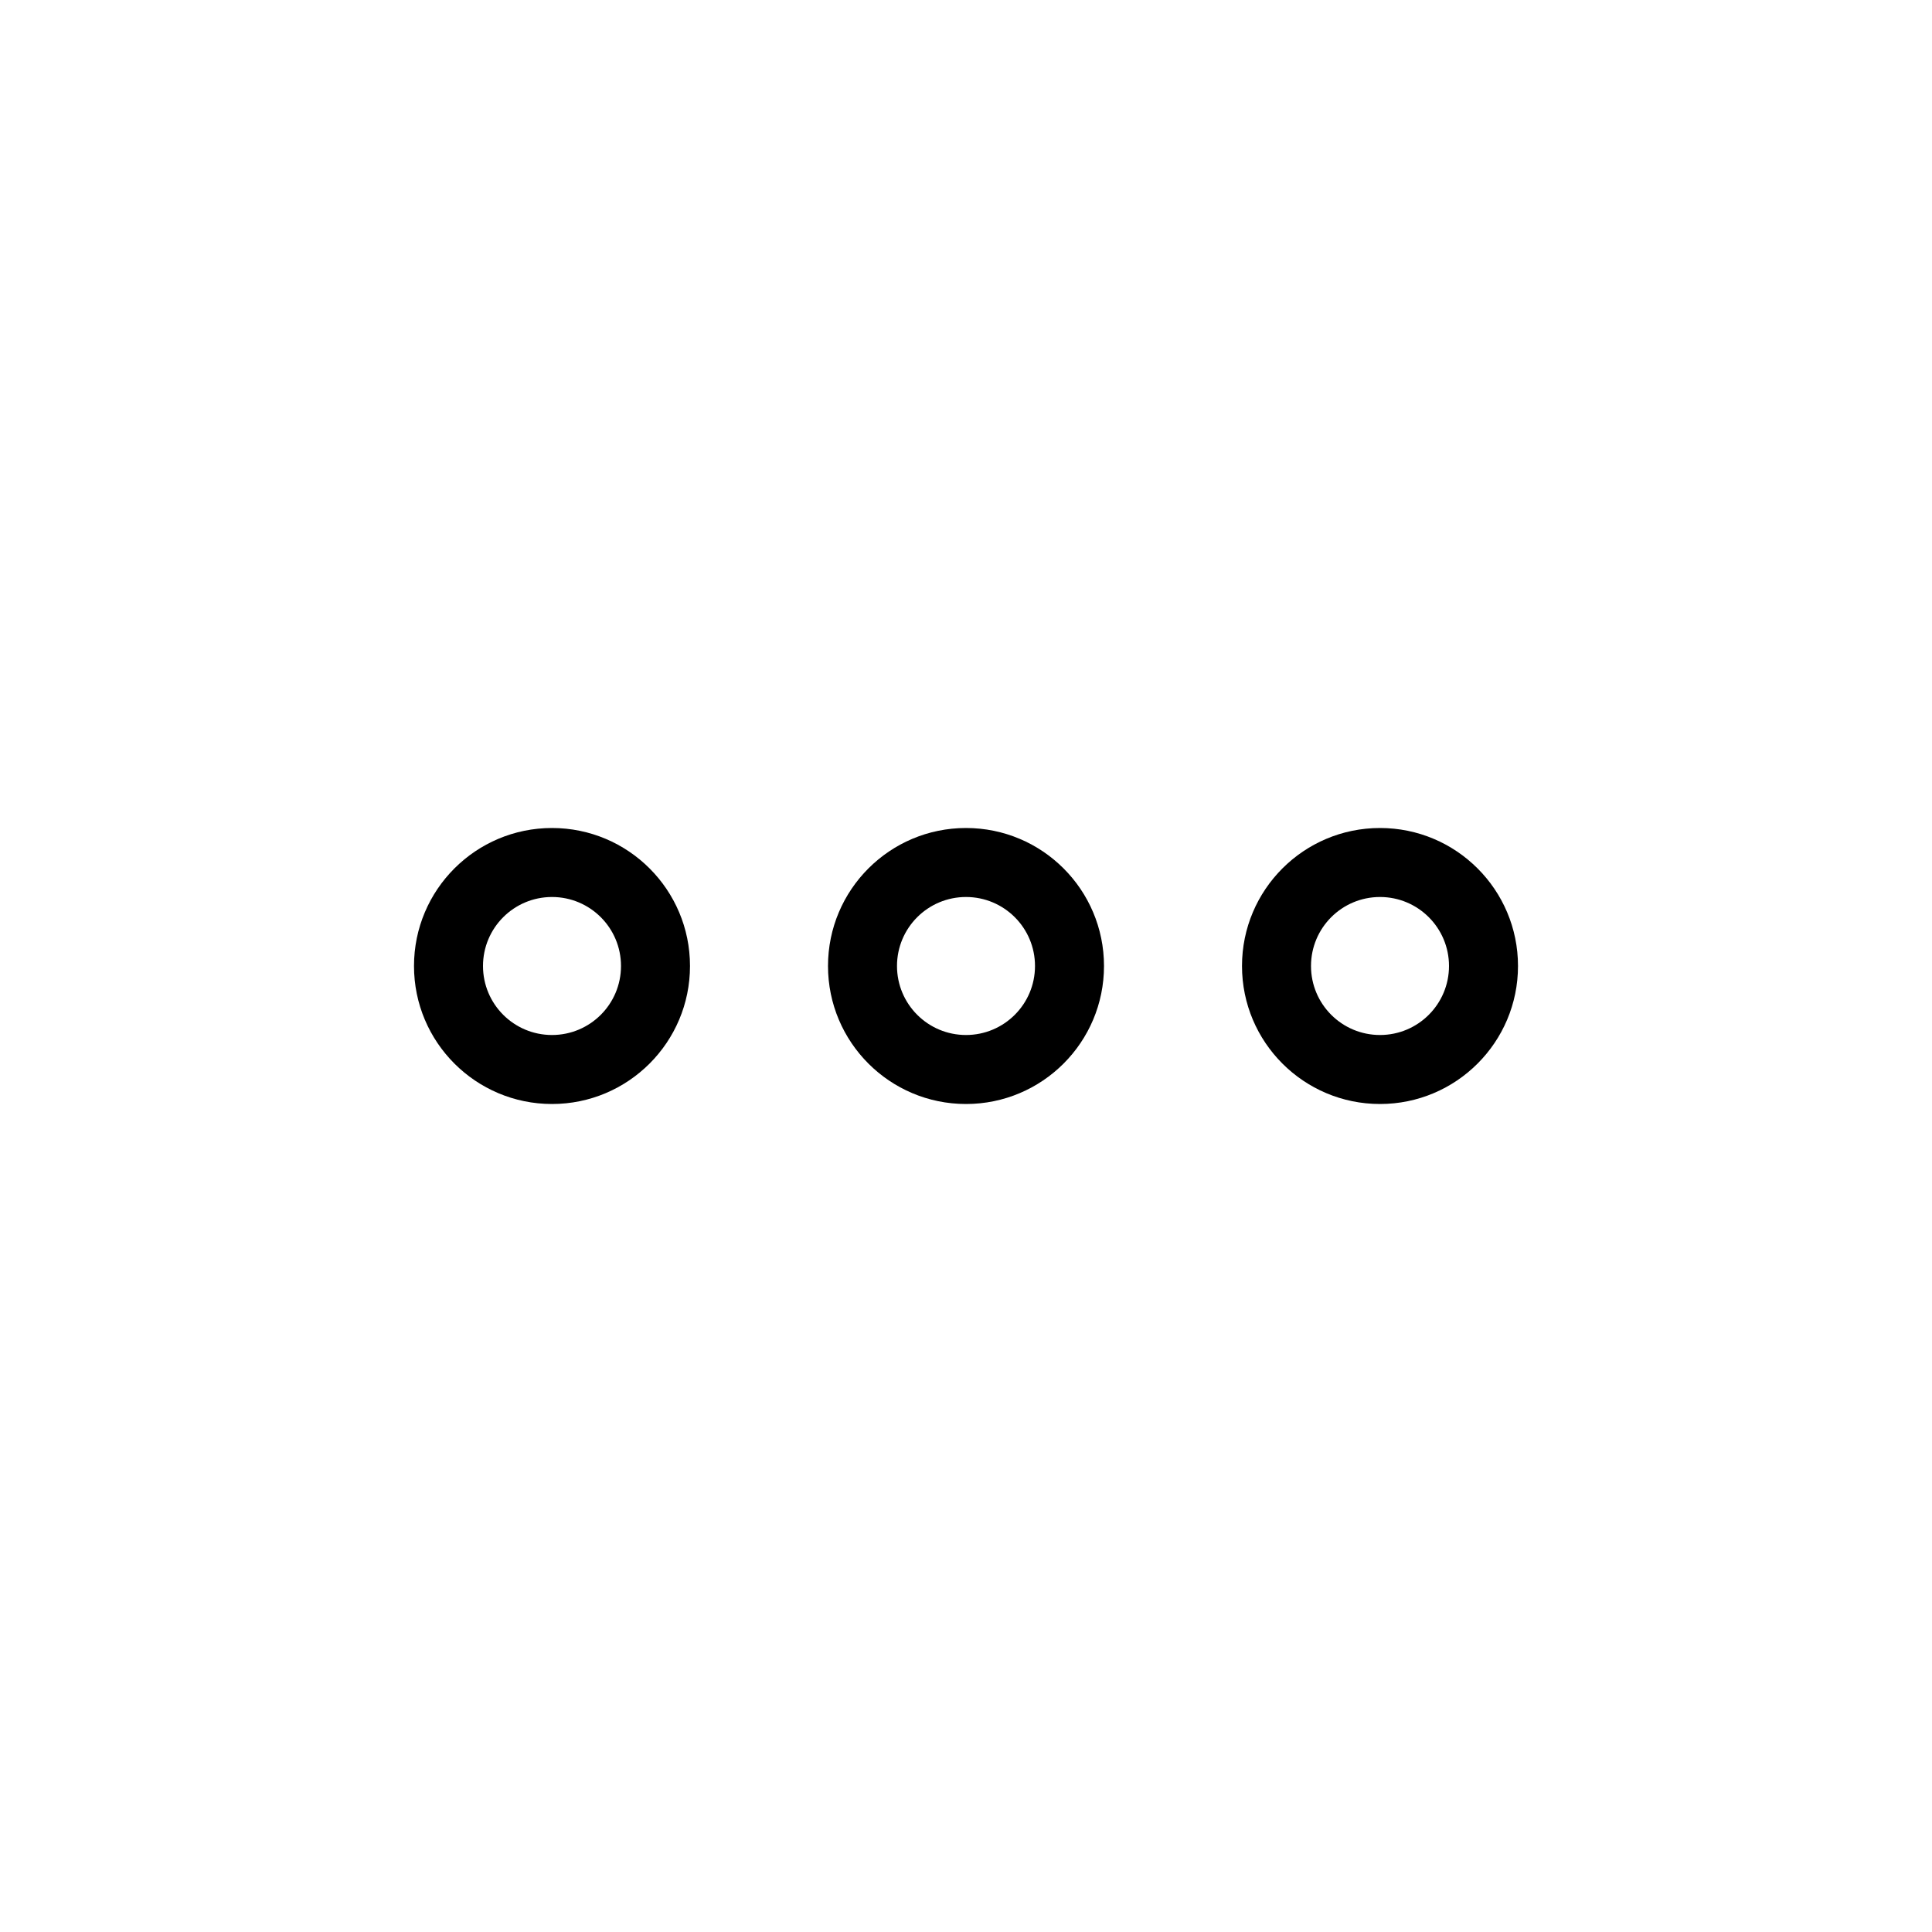
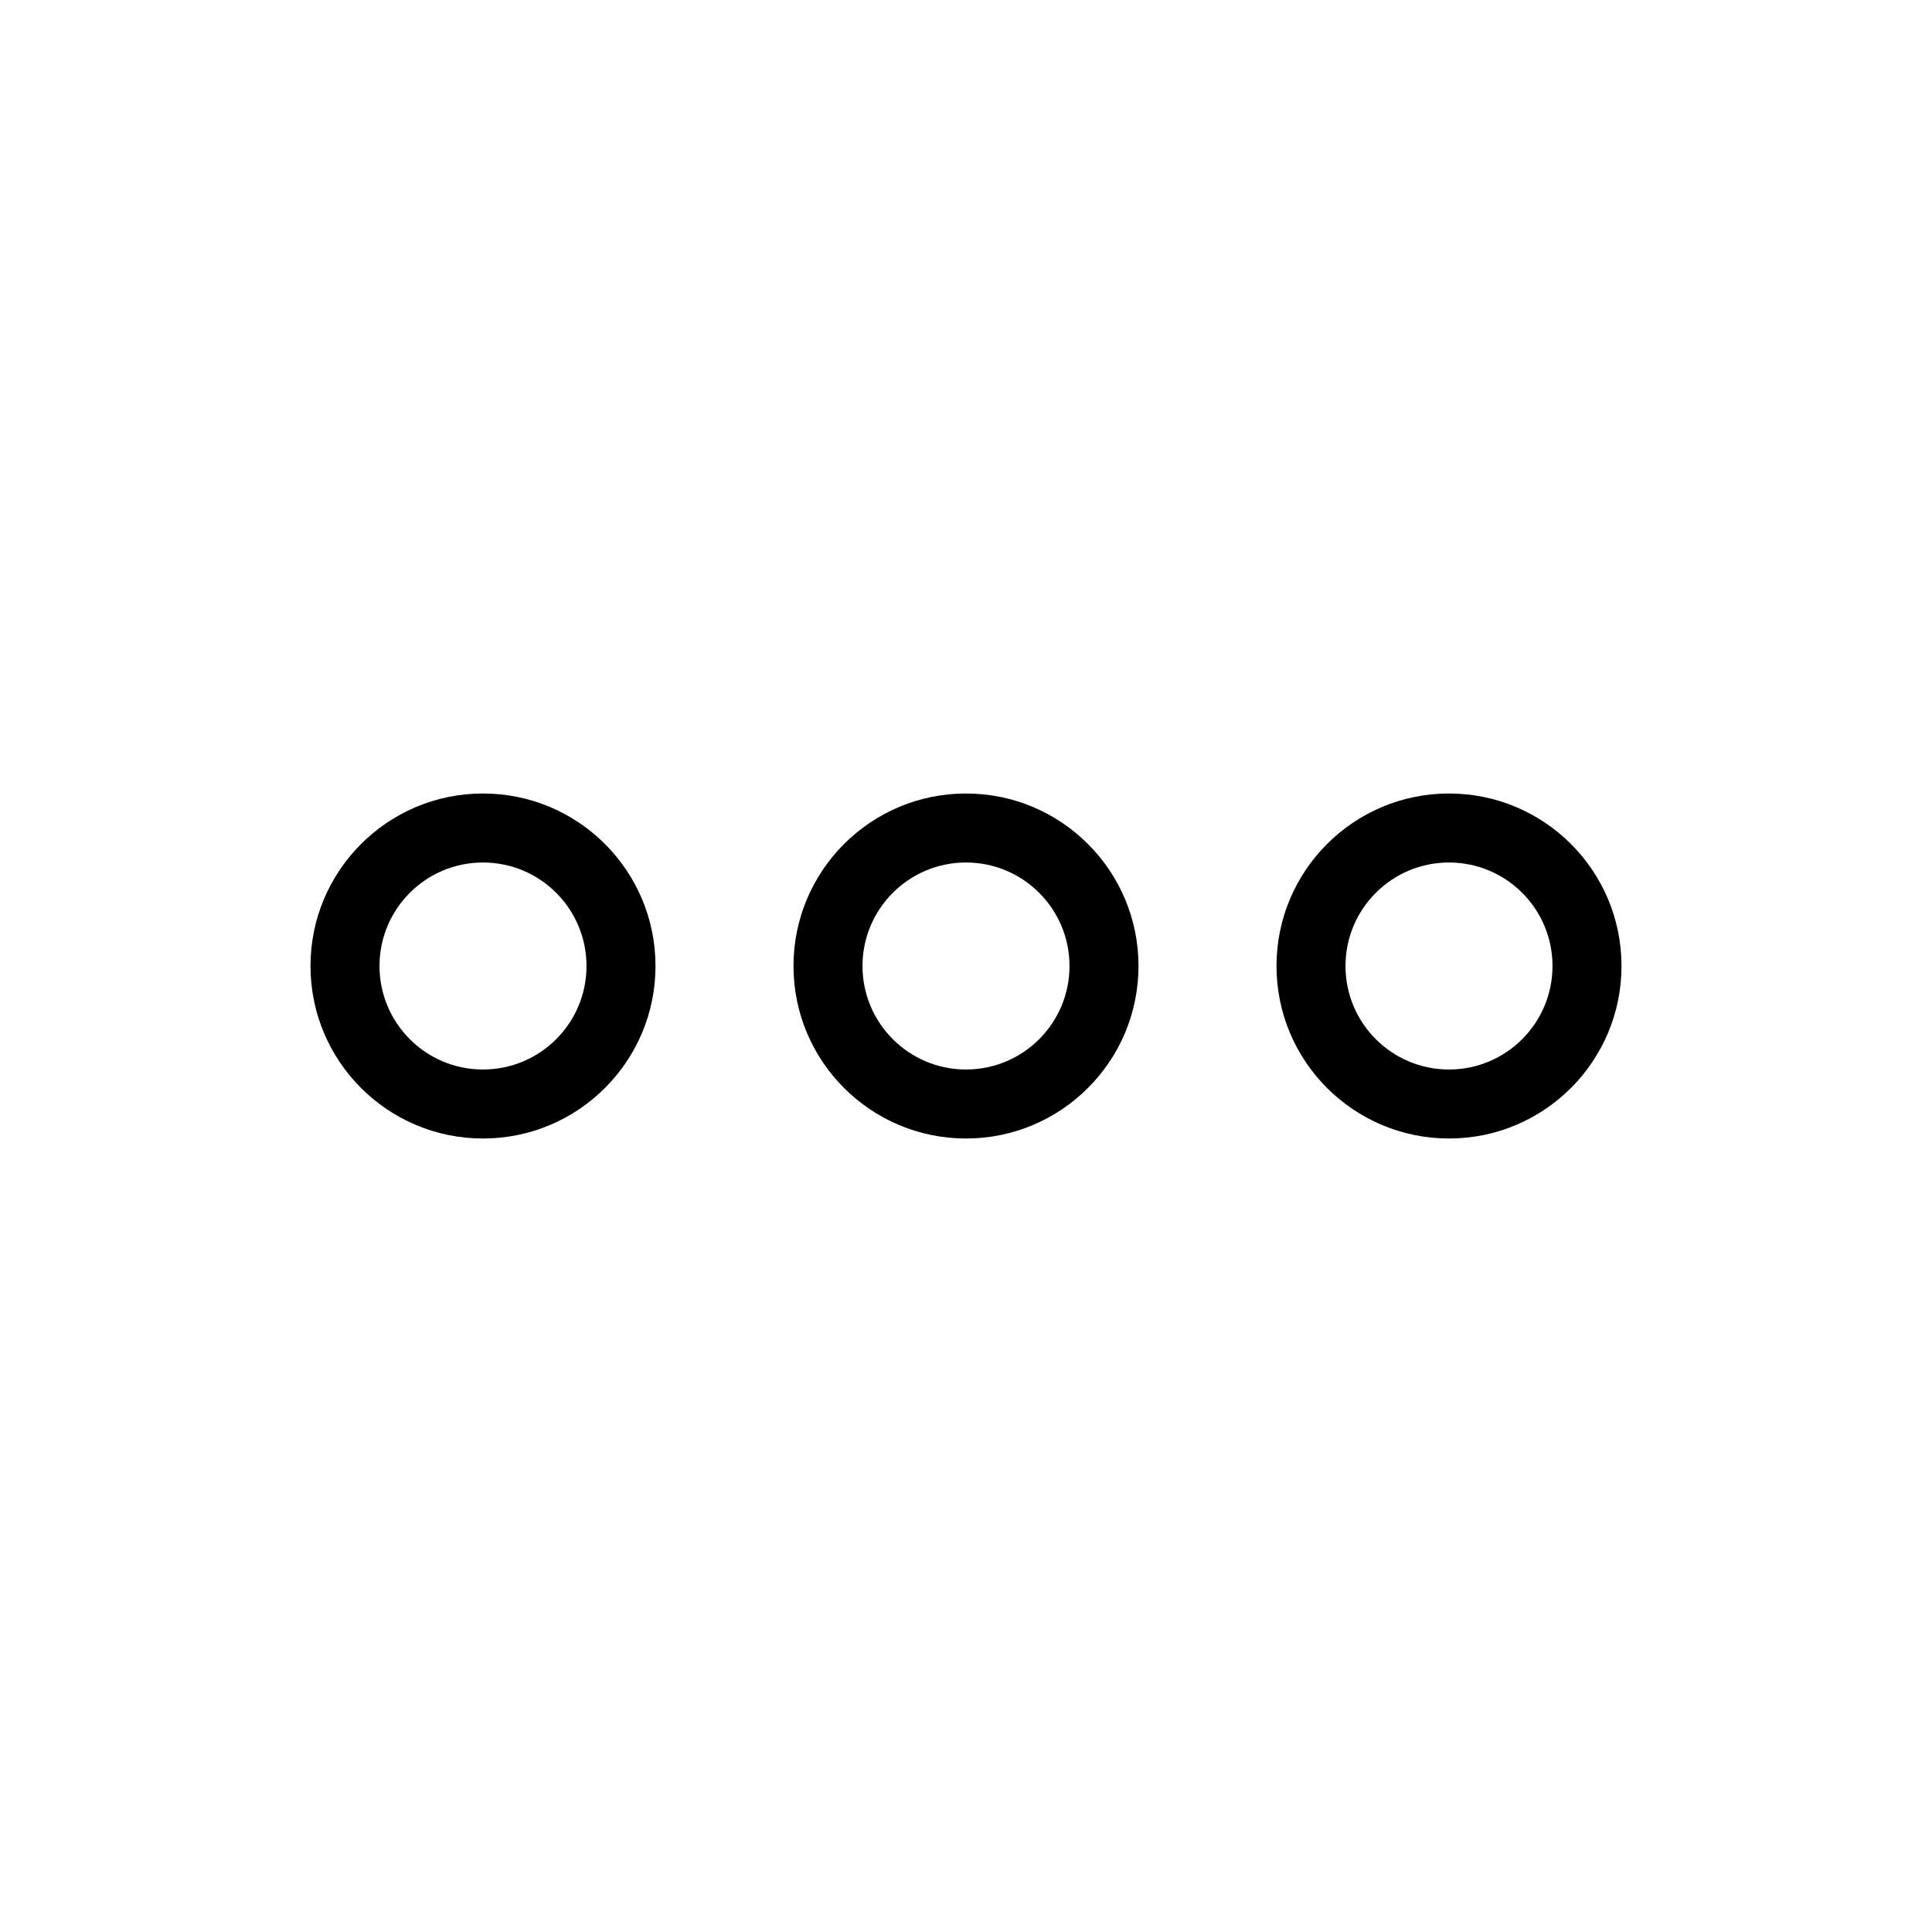
<svg xmlns="http://www.w3.org/2000/svg" width="56" height="56" viewBox="0 0 56 56">
-   <path d="M4 6C5.105 6 6 5.105 6 4 6 2.895 5.105 2 4 2 2.895 2 2 2.895 2 4 2 5.105 2.895 6 4 6zM4 8C1.791 8 0 6.209 0 4 0 1.791 1.791 0 4 0 6.209 0 8 1.791 8 4 8 6.209 6.209 8 4 8zM16 6C17.105 6 18 5.105 18 4 18 2.895 17.105 2 16 2 14.895 2 14 2.895 14 4 14 5.105 14.895 6 16 6zM16 8C13.791 8 12 6.209 12 4 12 1.791 13.791 0 16 0 18.209 0 20 1.791 20 4 20 6.209 18.209 8 16 8zM28 6C29.105 6 30 5.105 30 4 30 2.895 29.105 2 28 2 26.895 2 26 2.895 26 4 26 5.105 26.895 6 28 6zM28 8C25.791 8 24 6.209 24 4 24 1.791 25.791 0 28 0 30.209 0 32 1.791 32 4 32 6.209 30.209 8 28 8z" transform="translate(12 24)" />
+   <path d="M5 8C6.657 8 8 6.657 8 5 8 3.343 6.657 2 5 2 3.343 2 2 3.343 2 5 2 6.657 3.343 8 5 8zM5 10C2.239 10 0 7.761 0 5 0 2.239 2.239 0 5 0 7.761 0 10 2.239 10 5 10 7.761 7.761 10 5 10zM19 8C20.657 8 22 6.657 22 5 22 3.343 20.657 2 19 2 17.343 2 16 3.343 16 5 16 6.657 17.343 8 19 8zM19 10C16.239 10 14 7.761 14 5 14 2.239 16.239 0 19 0 21.761 0 24 2.239 24 5 24 7.761 21.761 10 19 10zM33 8C34.657 8 36 6.657 36 5 36 3.343 34.657 2 33 2 31.343 2 30 3.343 30 5 30 6.657 31.343 8 33 8zM33 10C30.239 10 28 7.761 28 5 28 2.239 30.239 0 33 0 35.761 0 38 2.239 38 5 38 7.761 35.761 10 33 10z" transform="translate(9 23)" />
</svg>
